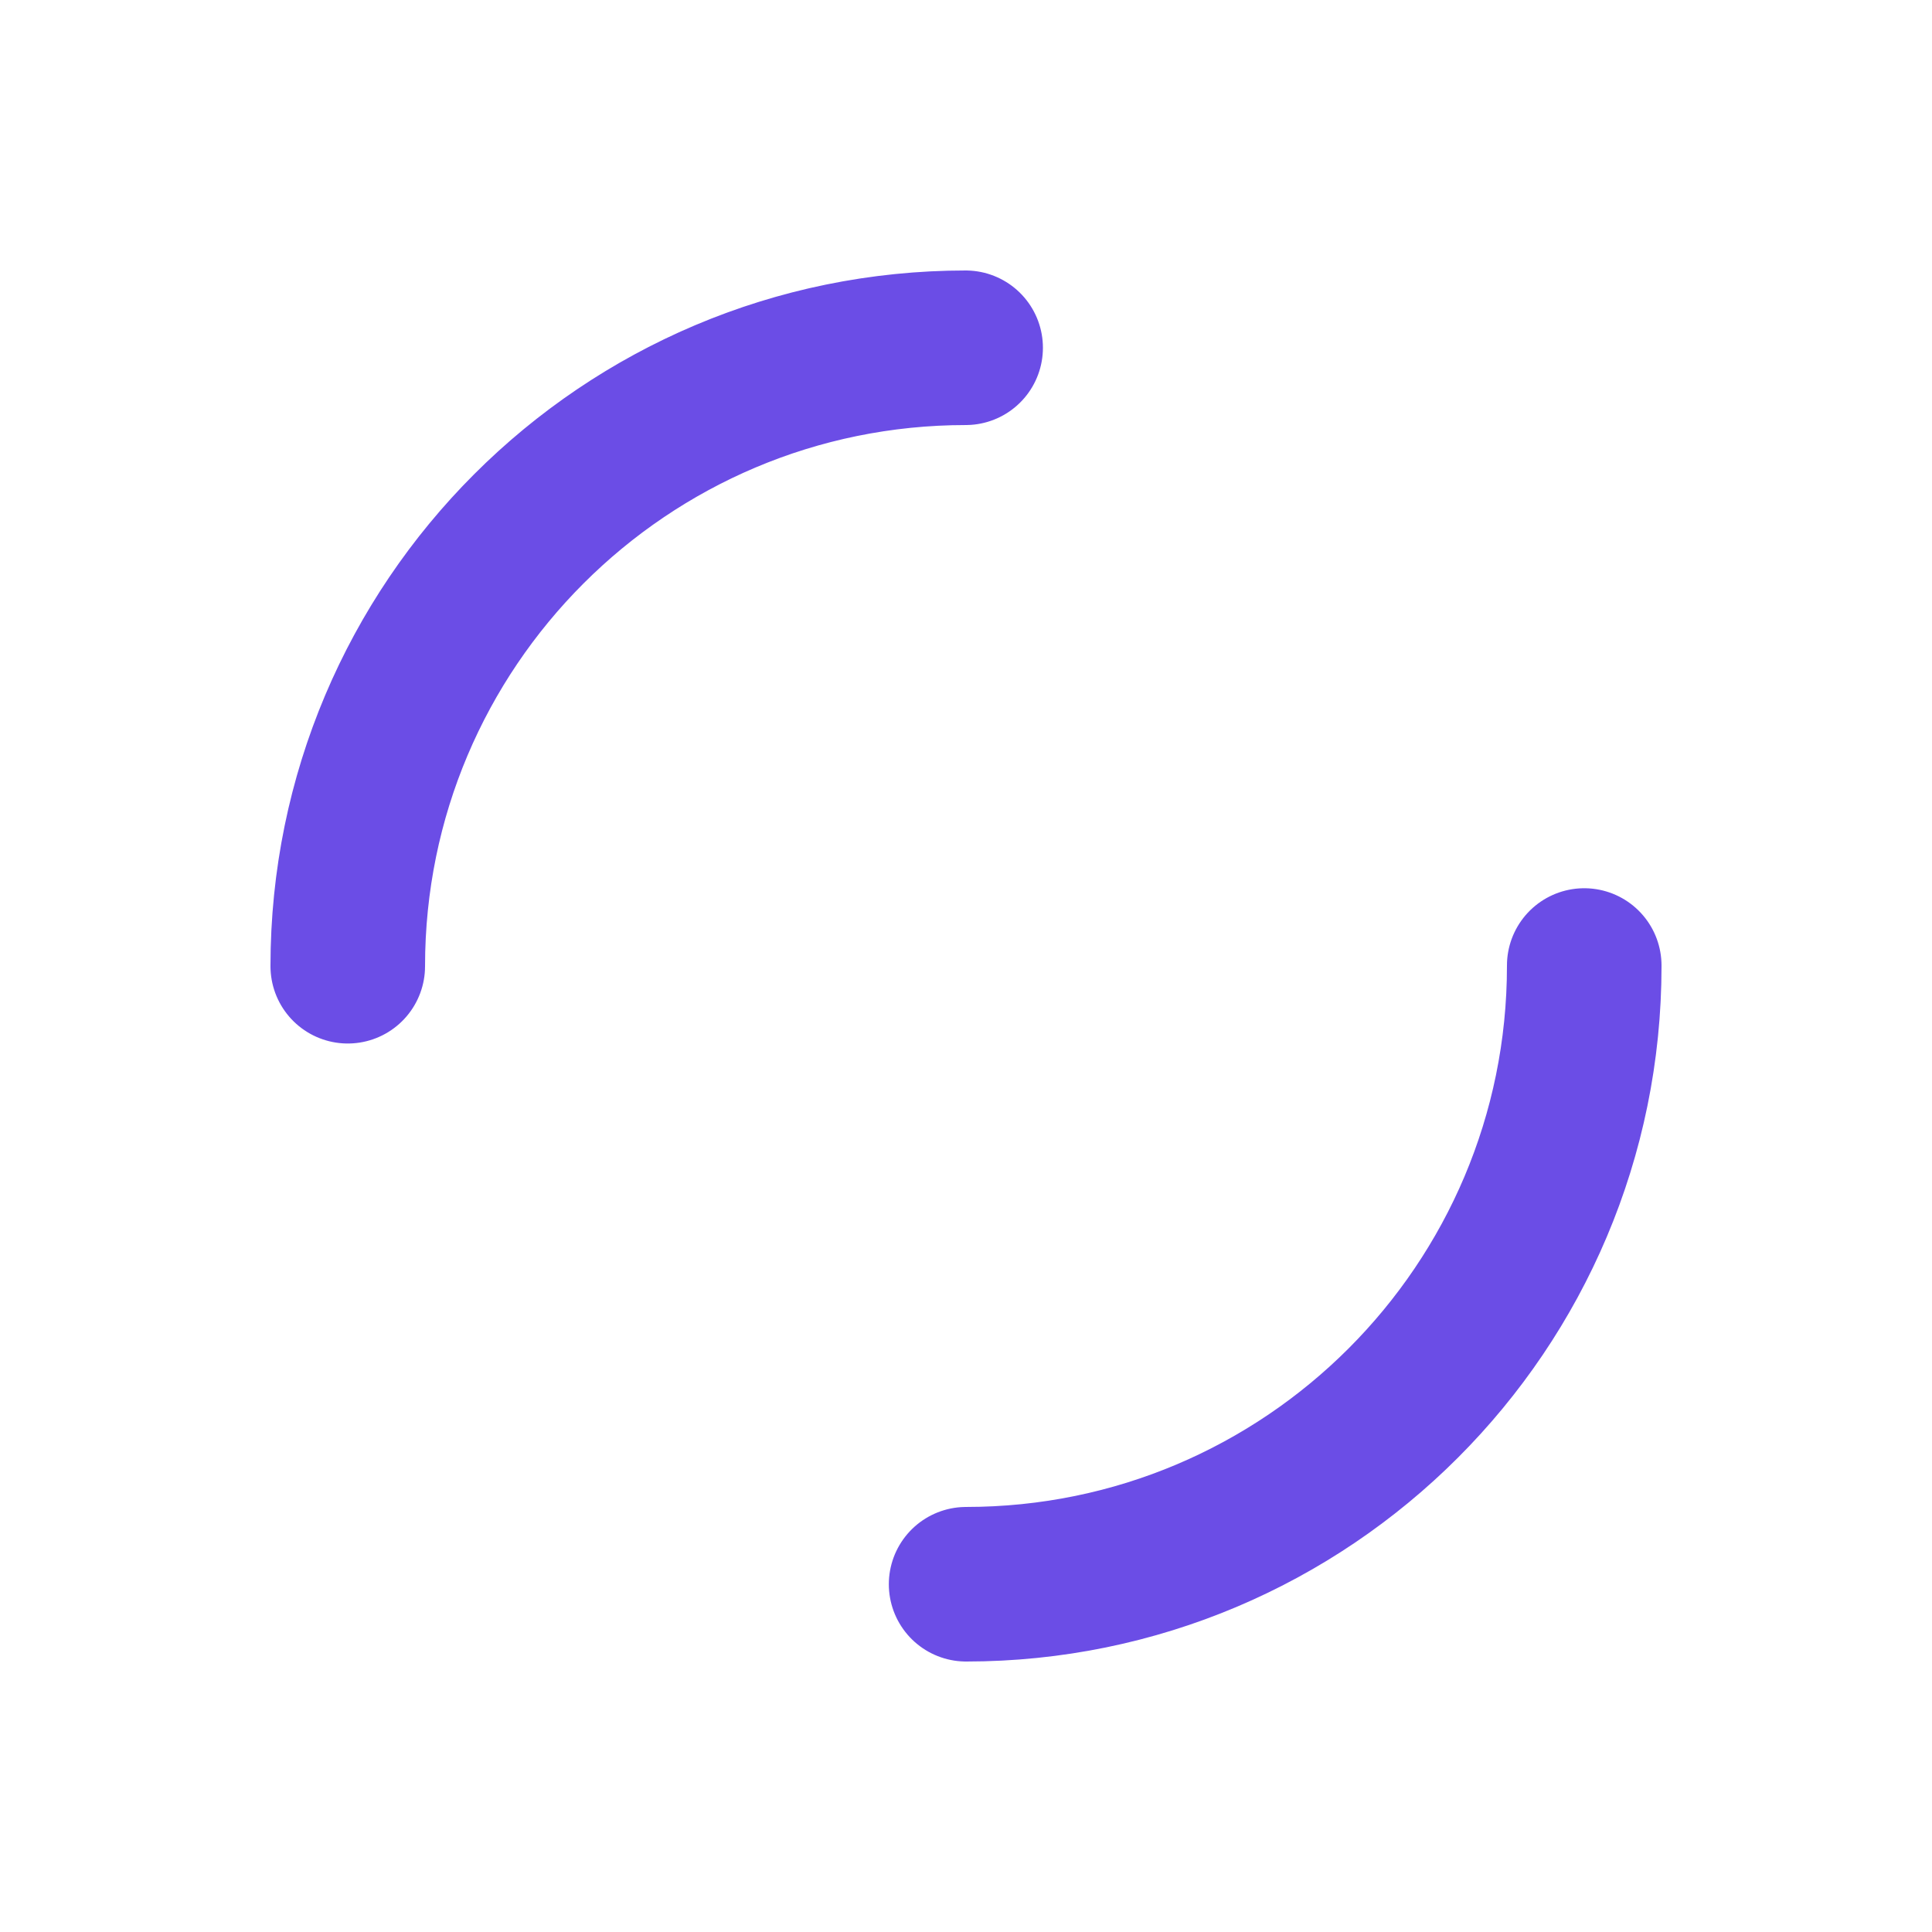
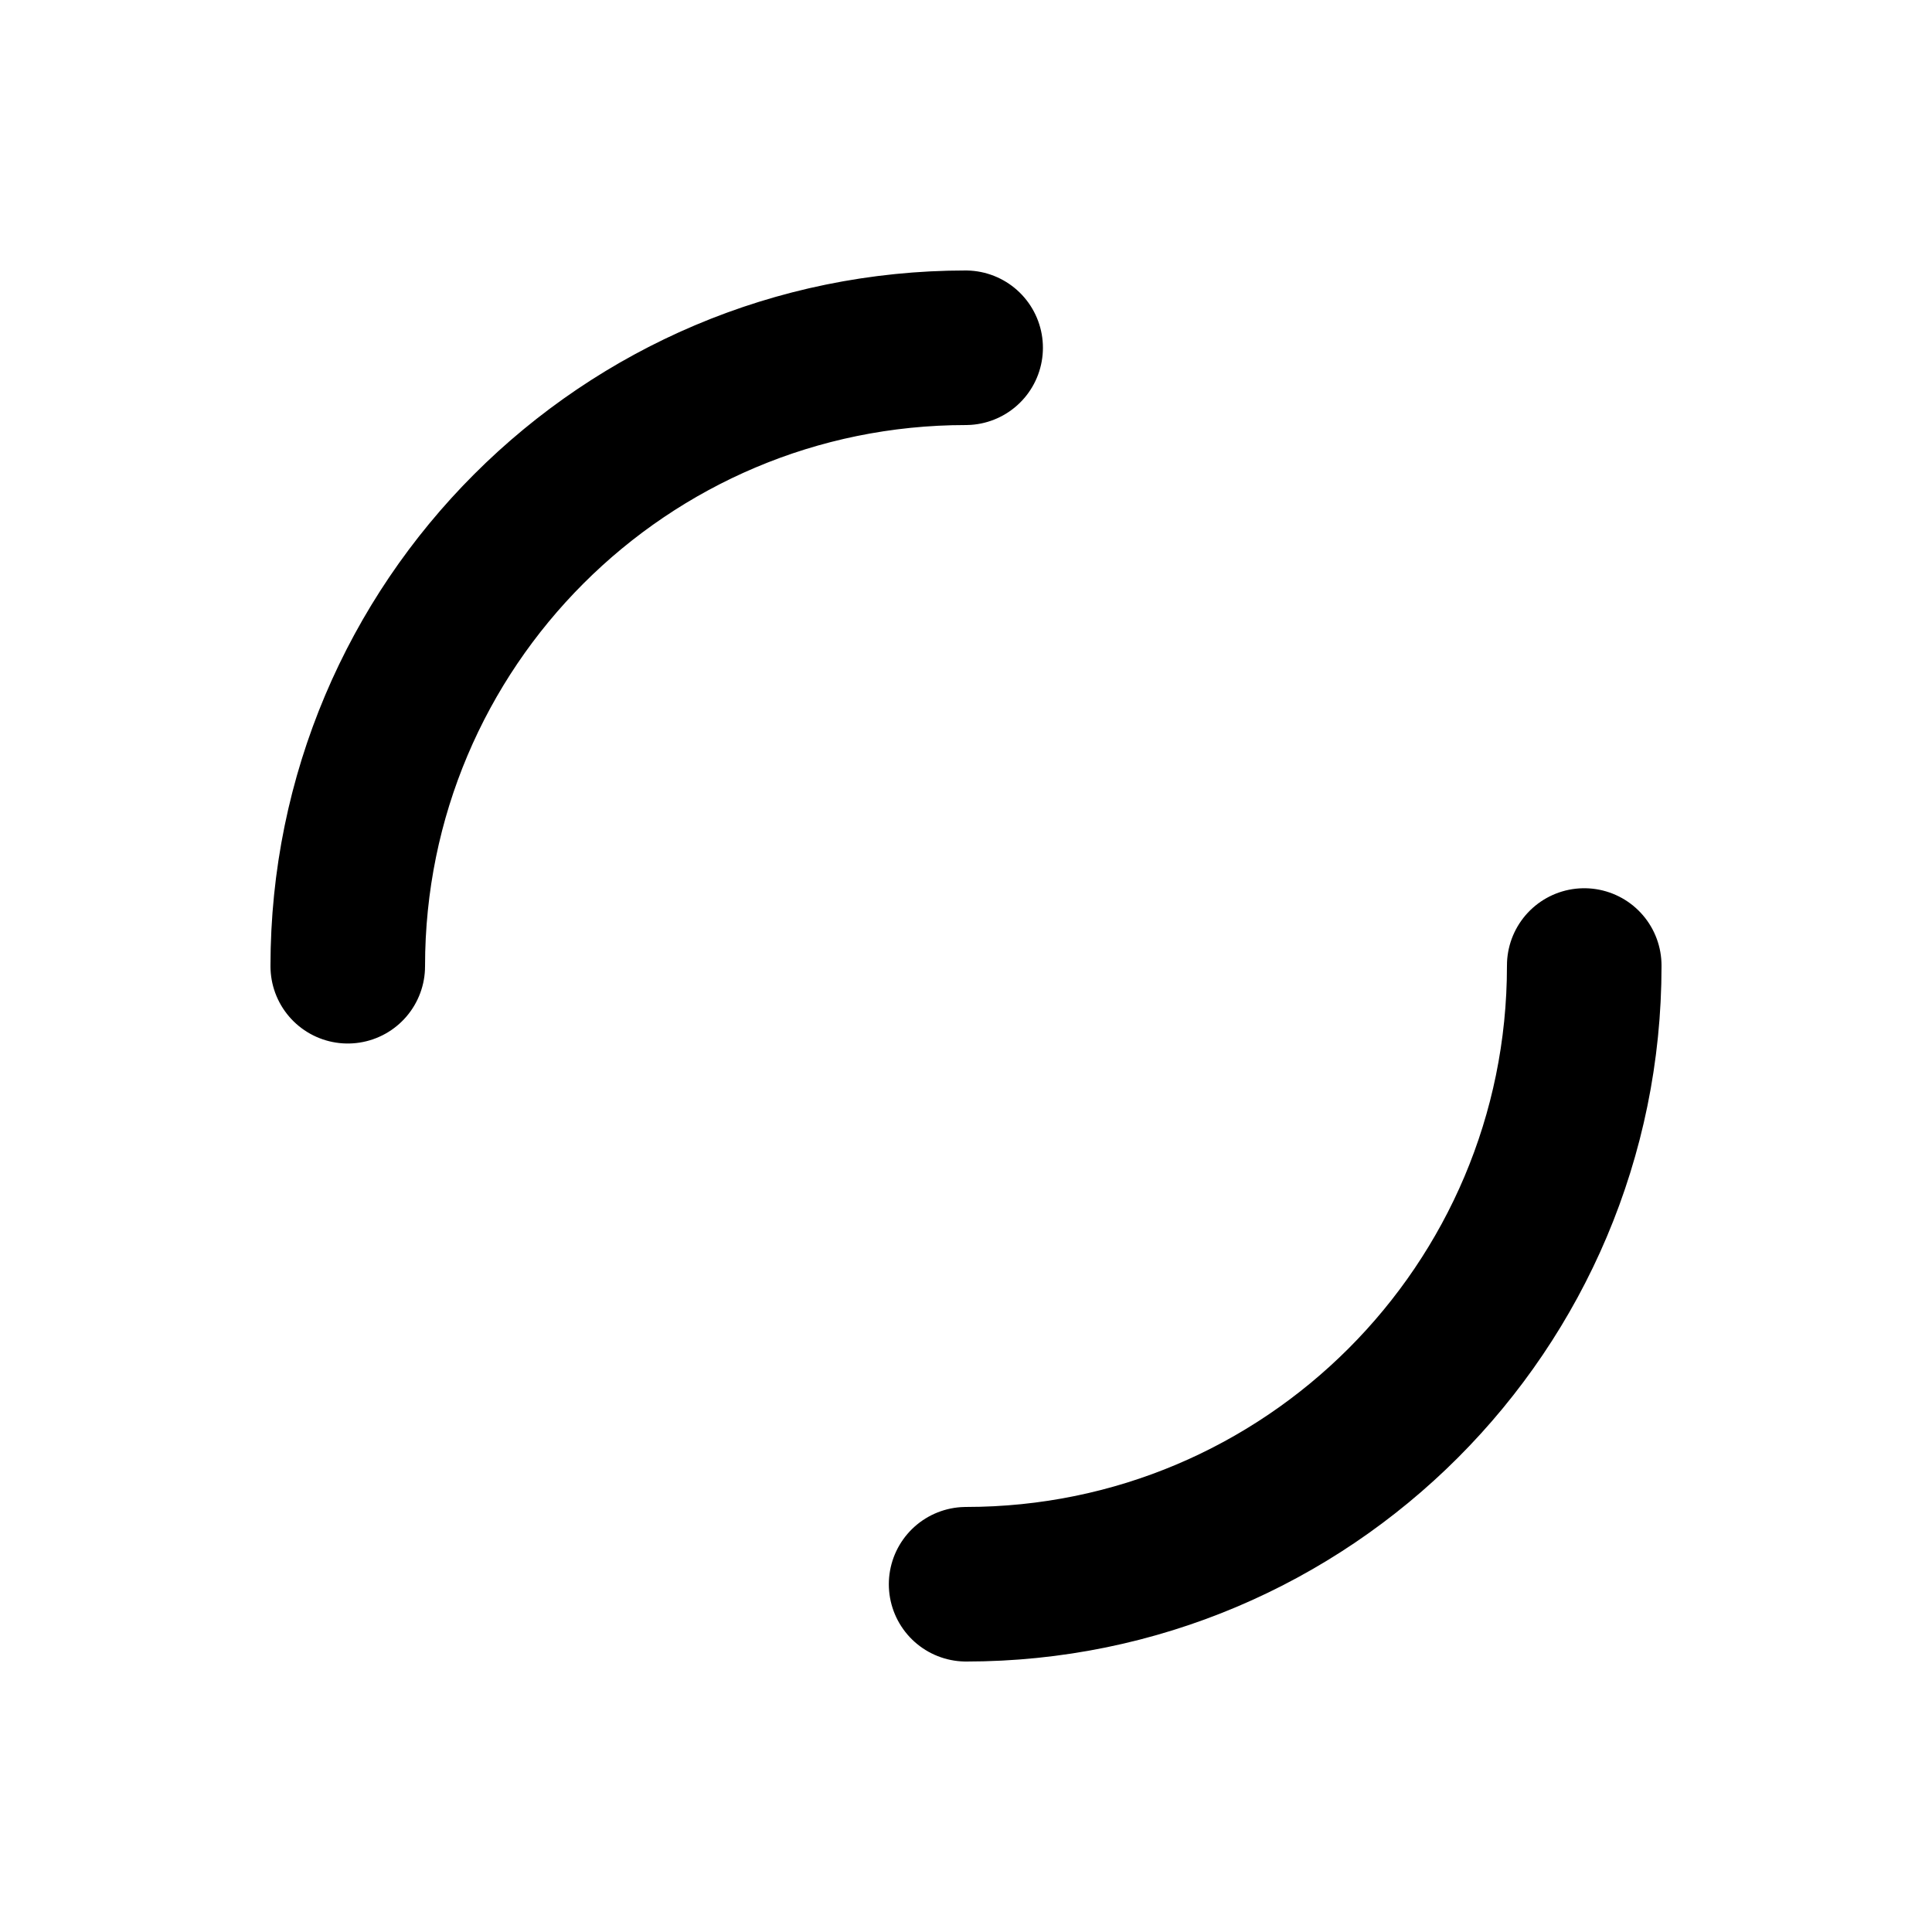
<svg xmlns="http://www.w3.org/2000/svg" style="margin: auto; background: none; display: block; shape-rendering: auto;" width="200px" height="200px" viewBox="0 0 100 100" preserveAspectRatio="xMidYMid">
-   <circle cx="50" cy="50" r="32" stroke-width="8" stroke="hsl(252, 75%, 60%)" stroke-dasharray="50.265 50.265" fill="none" stroke-linecap="round">
+   <circle cx="50" cy="50" r="32" stroke-width="8" stroke="black" stroke-dasharray="50.265 50.265" fill="none" stroke-linecap="round">
    <animateTransform attributeName="transform" type="rotate" repeatCount="indefinite" dur="1s" keyTimes="0;1" values="0 50 50;360 50 50" />
  </circle>
</svg>
